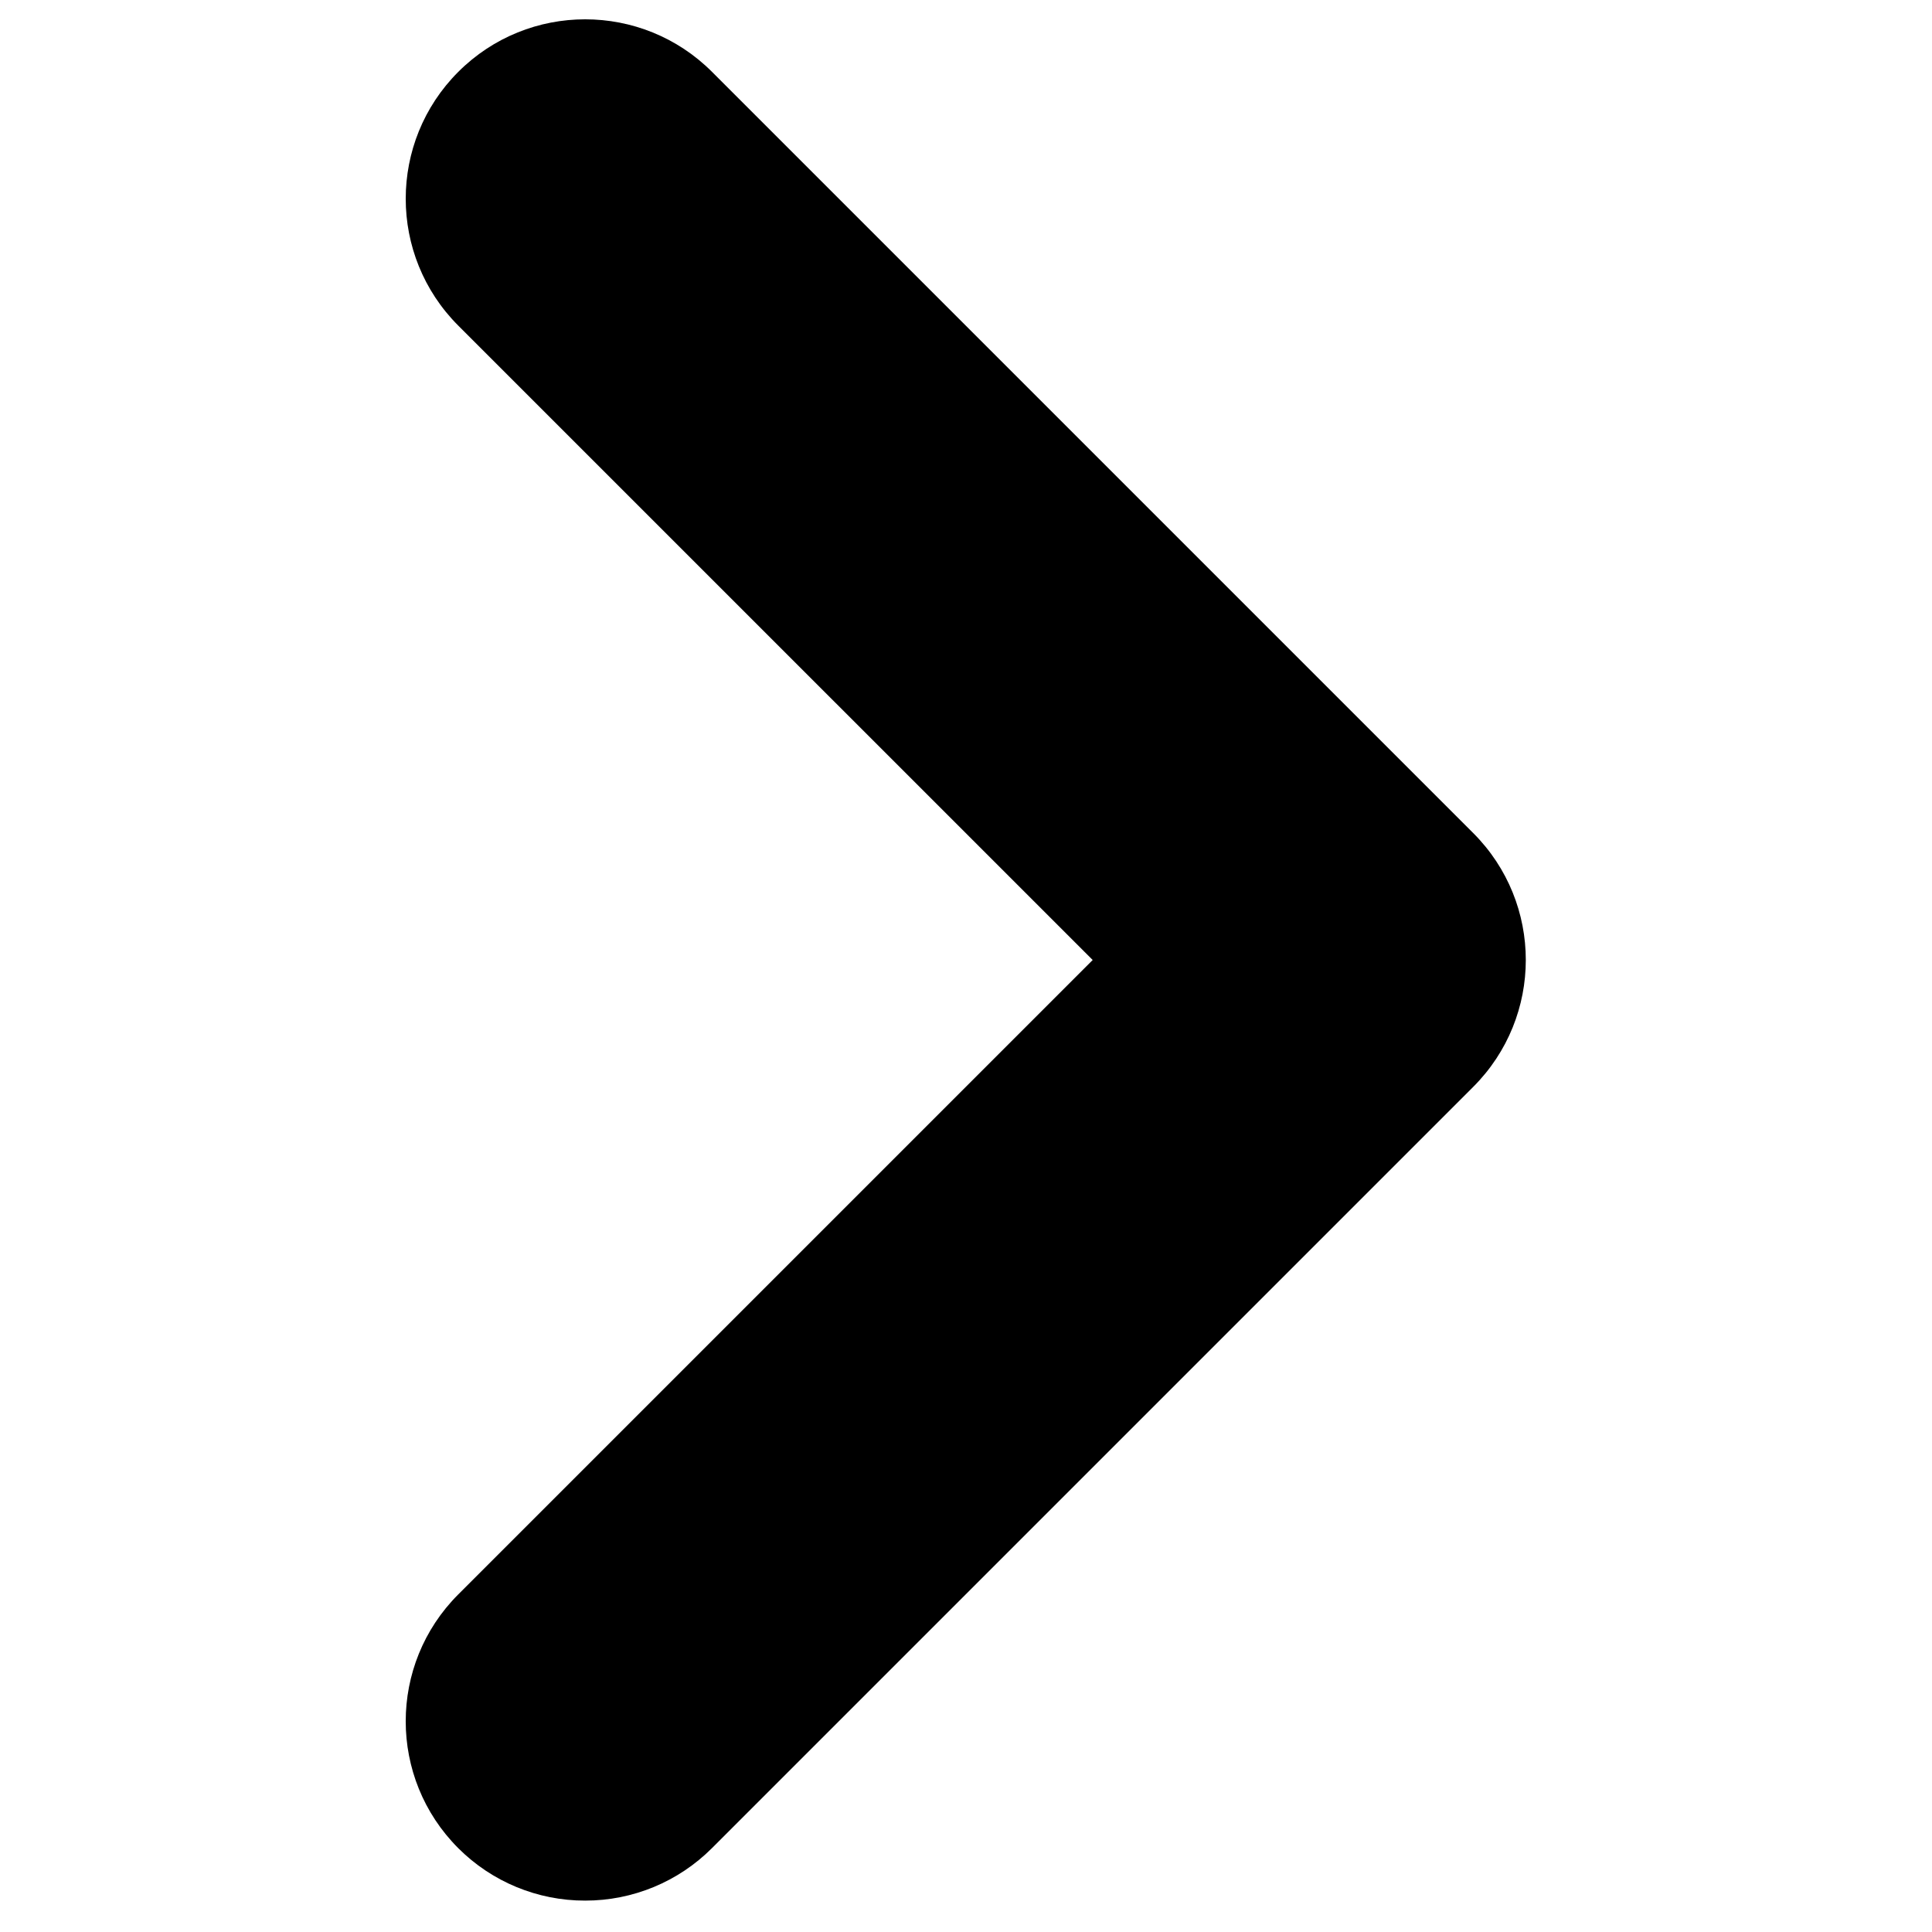
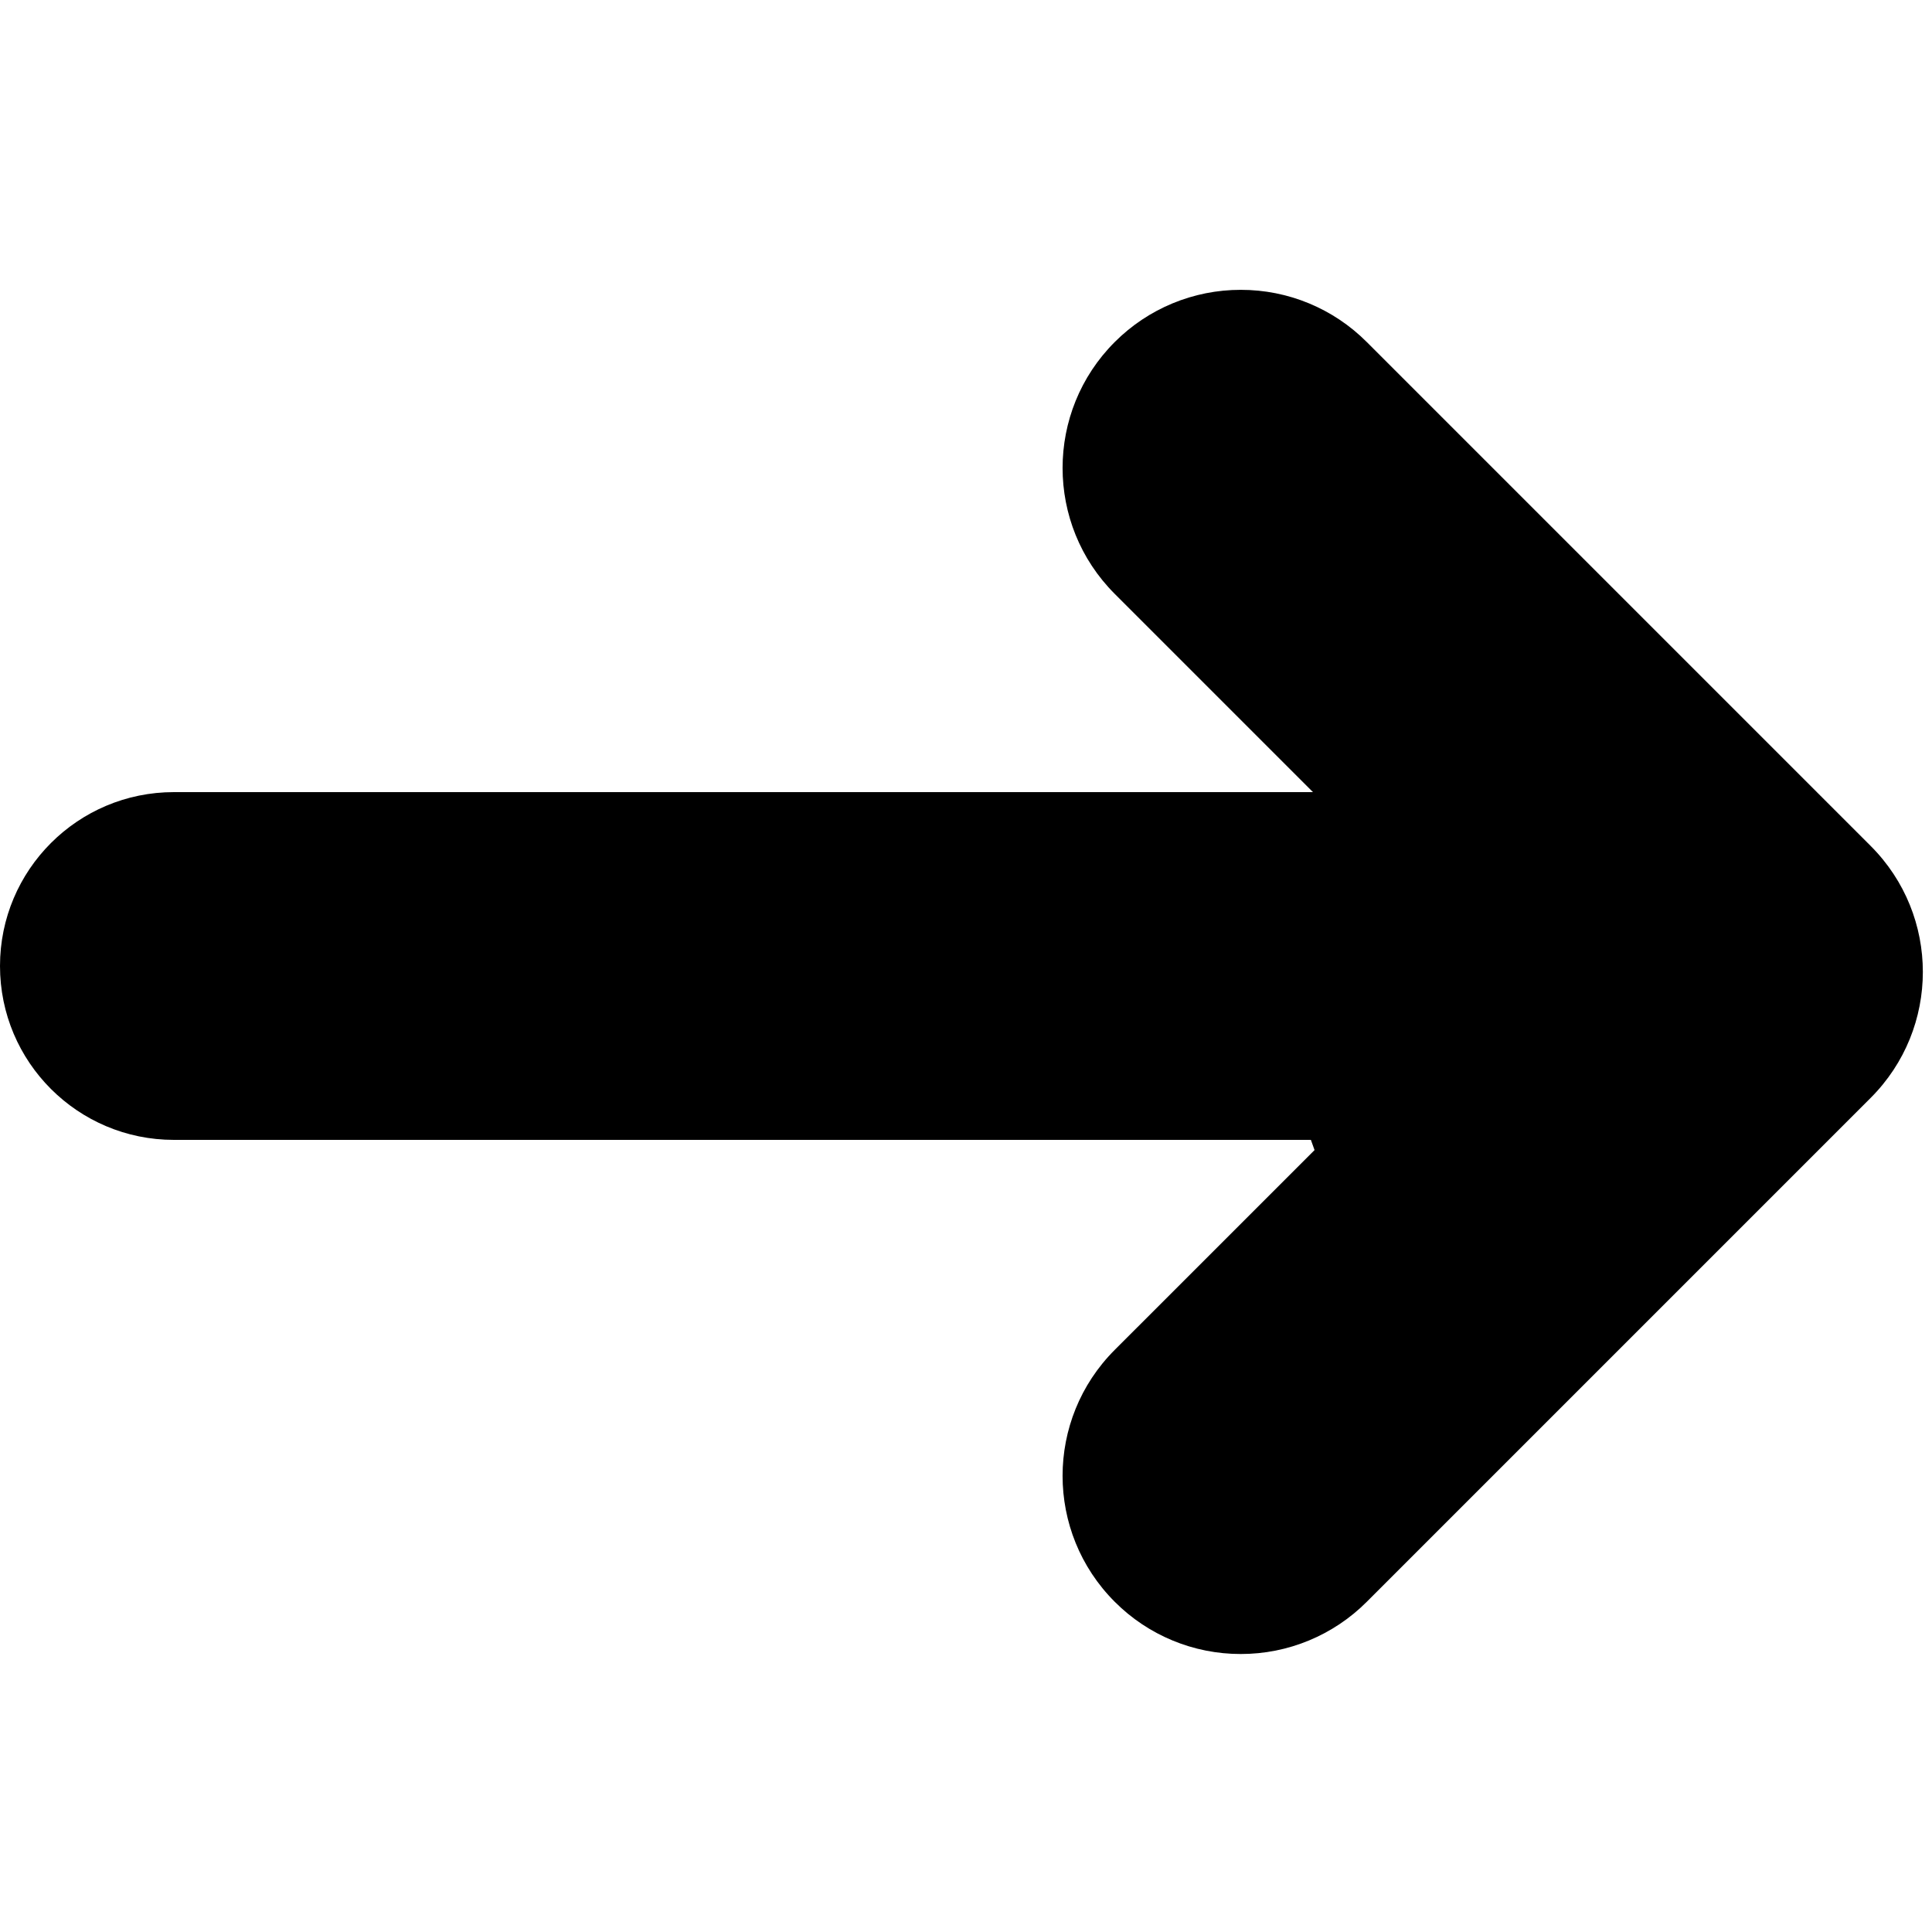
<svg xmlns="http://www.w3.org/2000/svg" width="100" height="100" viewBox="0 0 100 100">
  <defs>
    <clipPath id="b">
      <rect width="100" height="100" />
    </clipPath>
  </defs>
  <g id="a" clip-path="url(#b)">
-     <path d="M45.97-625.856a9.288,9.288,0,0,1,0-13.135l32.837-32.836L45.97-704.663a9.288,9.288,0,0,1,0-13.134,9.288,9.288,0,0,1,13.135,0l39.4,39.4a9.288,9.288,0,0,1,0,13.135l-39.4,39.4a9.257,9.257,0,0,1-6.567,2.72A9.259,9.259,0,0,1,45.97-625.856Z" transform="translate(-22.25 721.517)" />
+     <path d="M-4532.3-480.09a9.222,9.222,0,0,1,0-13.042l10.341-10.34q-.094-.27-.19-.528H-4581a9,9,0,0,1-9-9,9,9,0,0,1,9-9h58.959l-10.259-10.259a9.219,9.219,0,0,1,0-13.039,9.2,9.2,0,0,1,6.523-2.7,9.187,9.187,0,0,1,6.519,2.7l26.083,26.083a9.221,9.221,0,0,1,0,13.042l-26.083,26.084a9.194,9.194,0,0,1-6.521,2.7A9.192,9.192,0,0,1-4532.3-480.09Z" transform="translate(4590 563)" />
  </g>
</svg>
